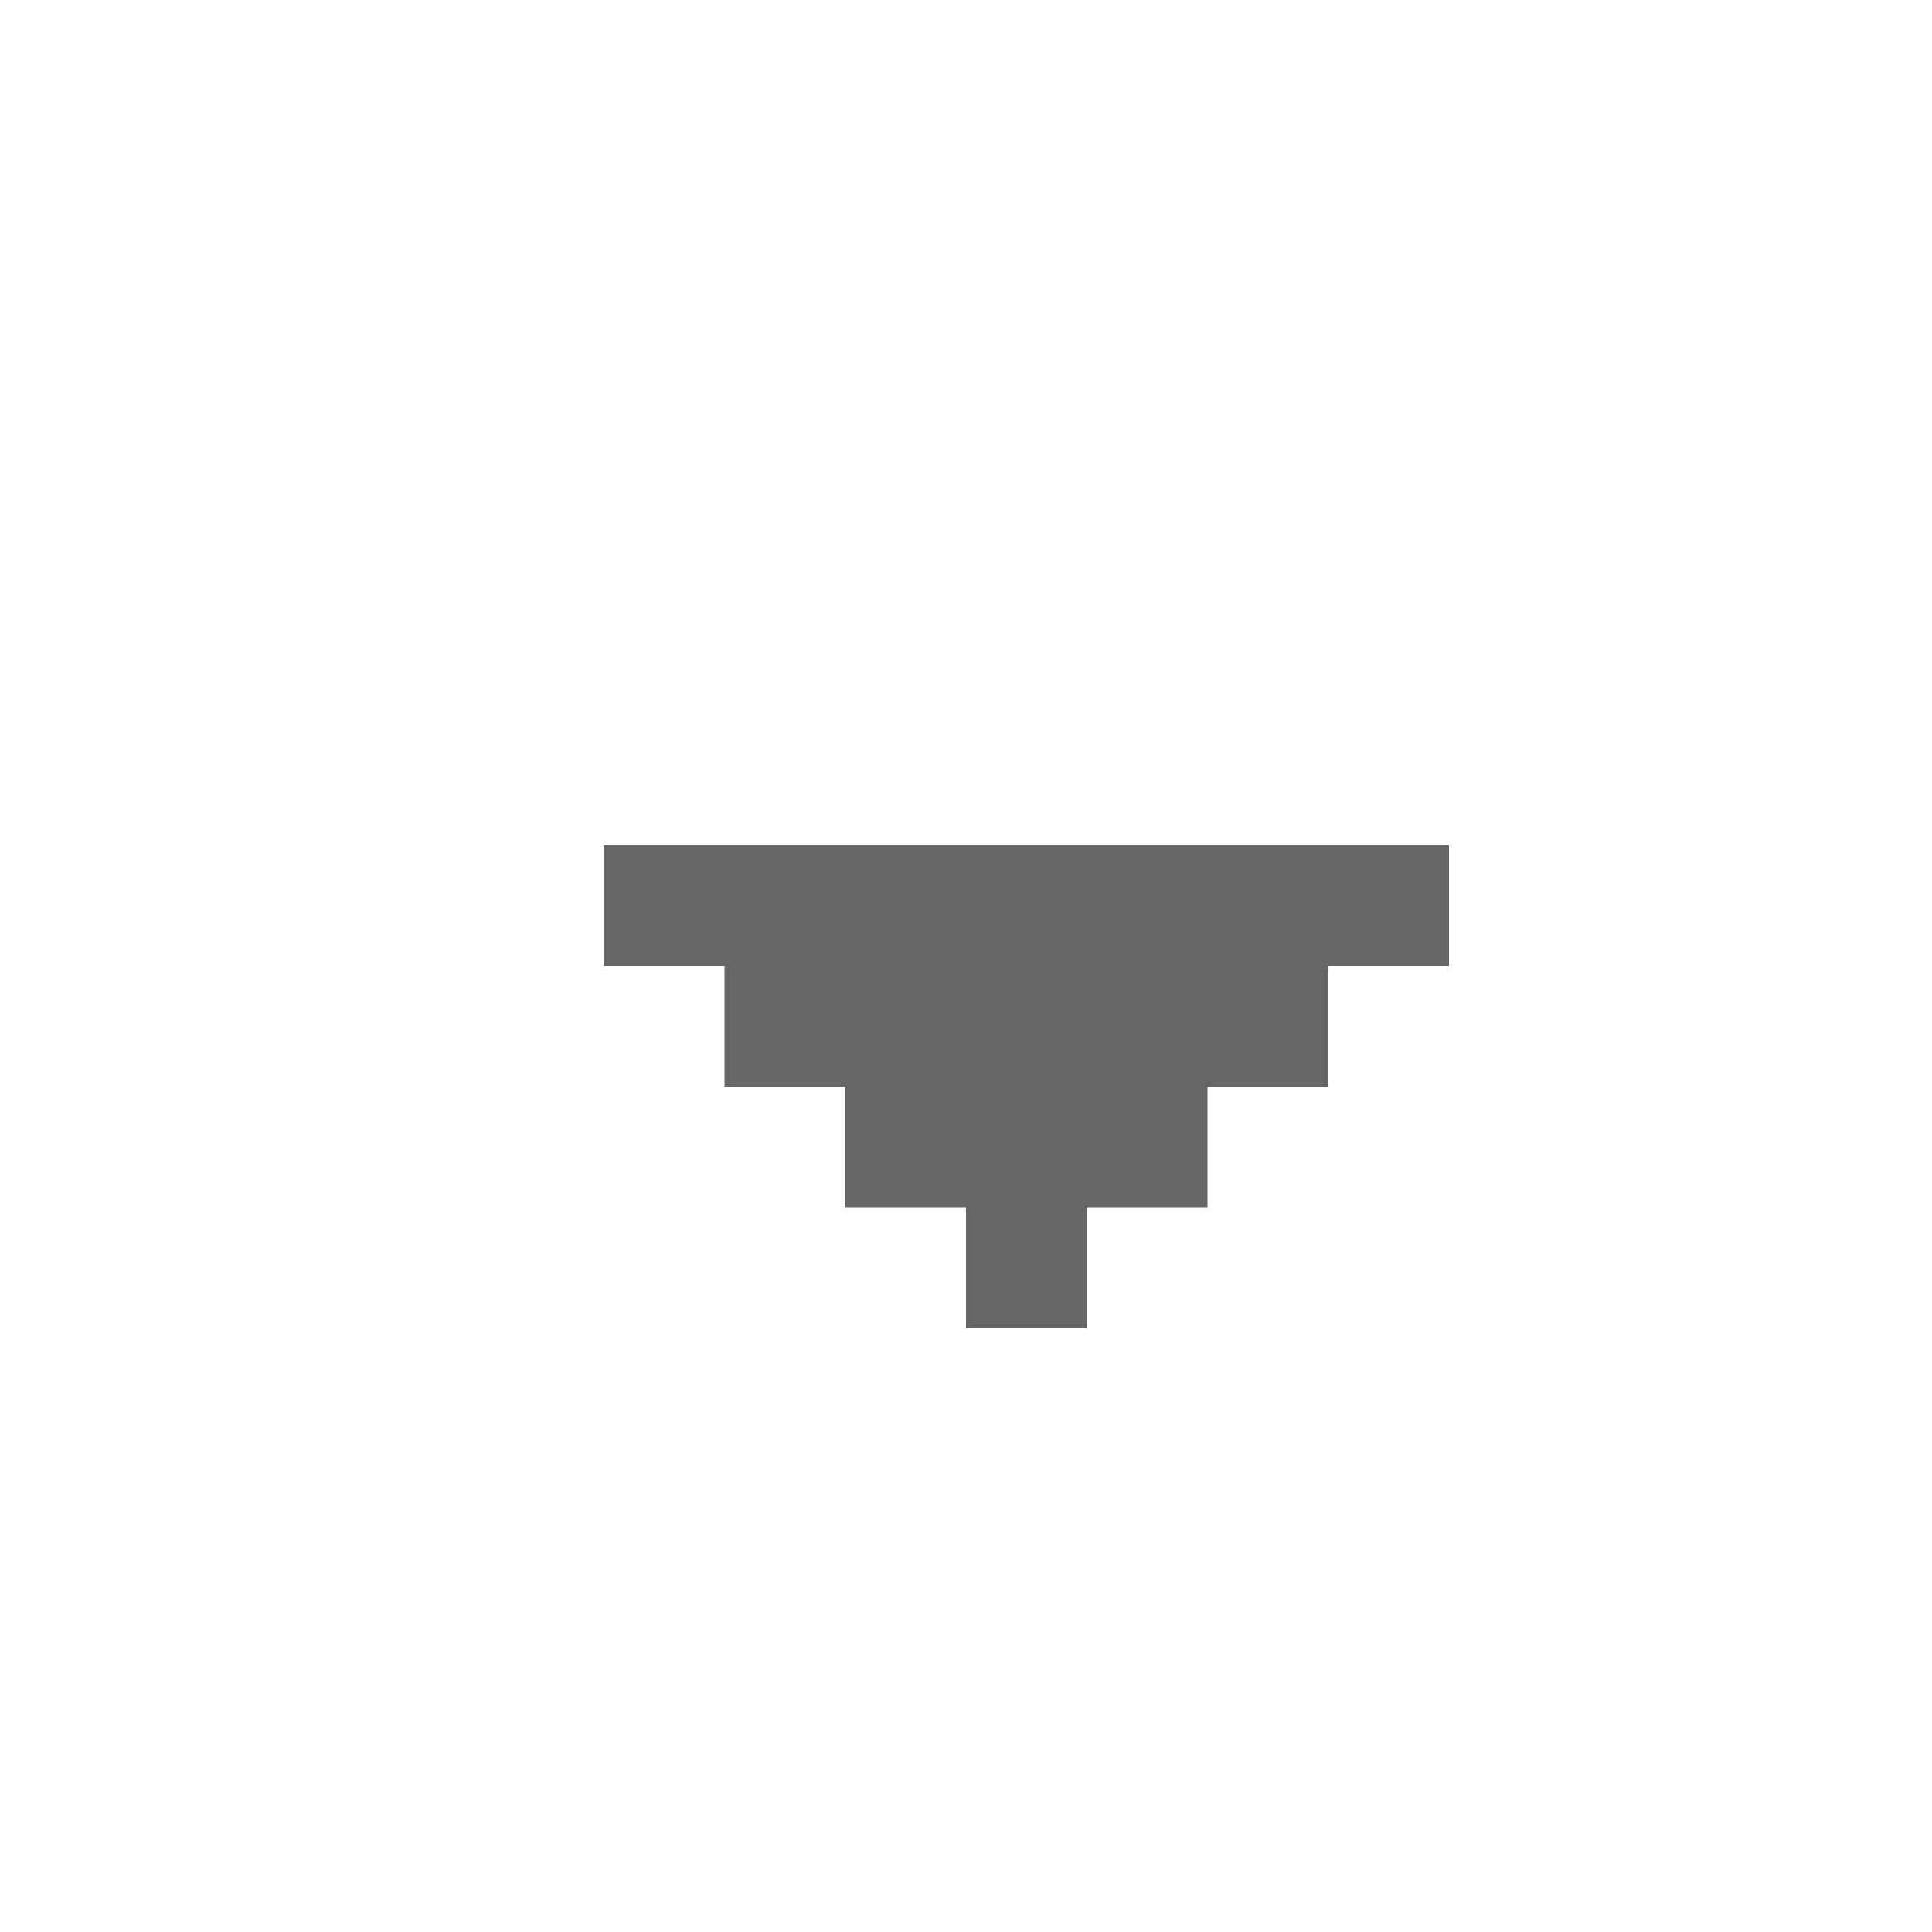
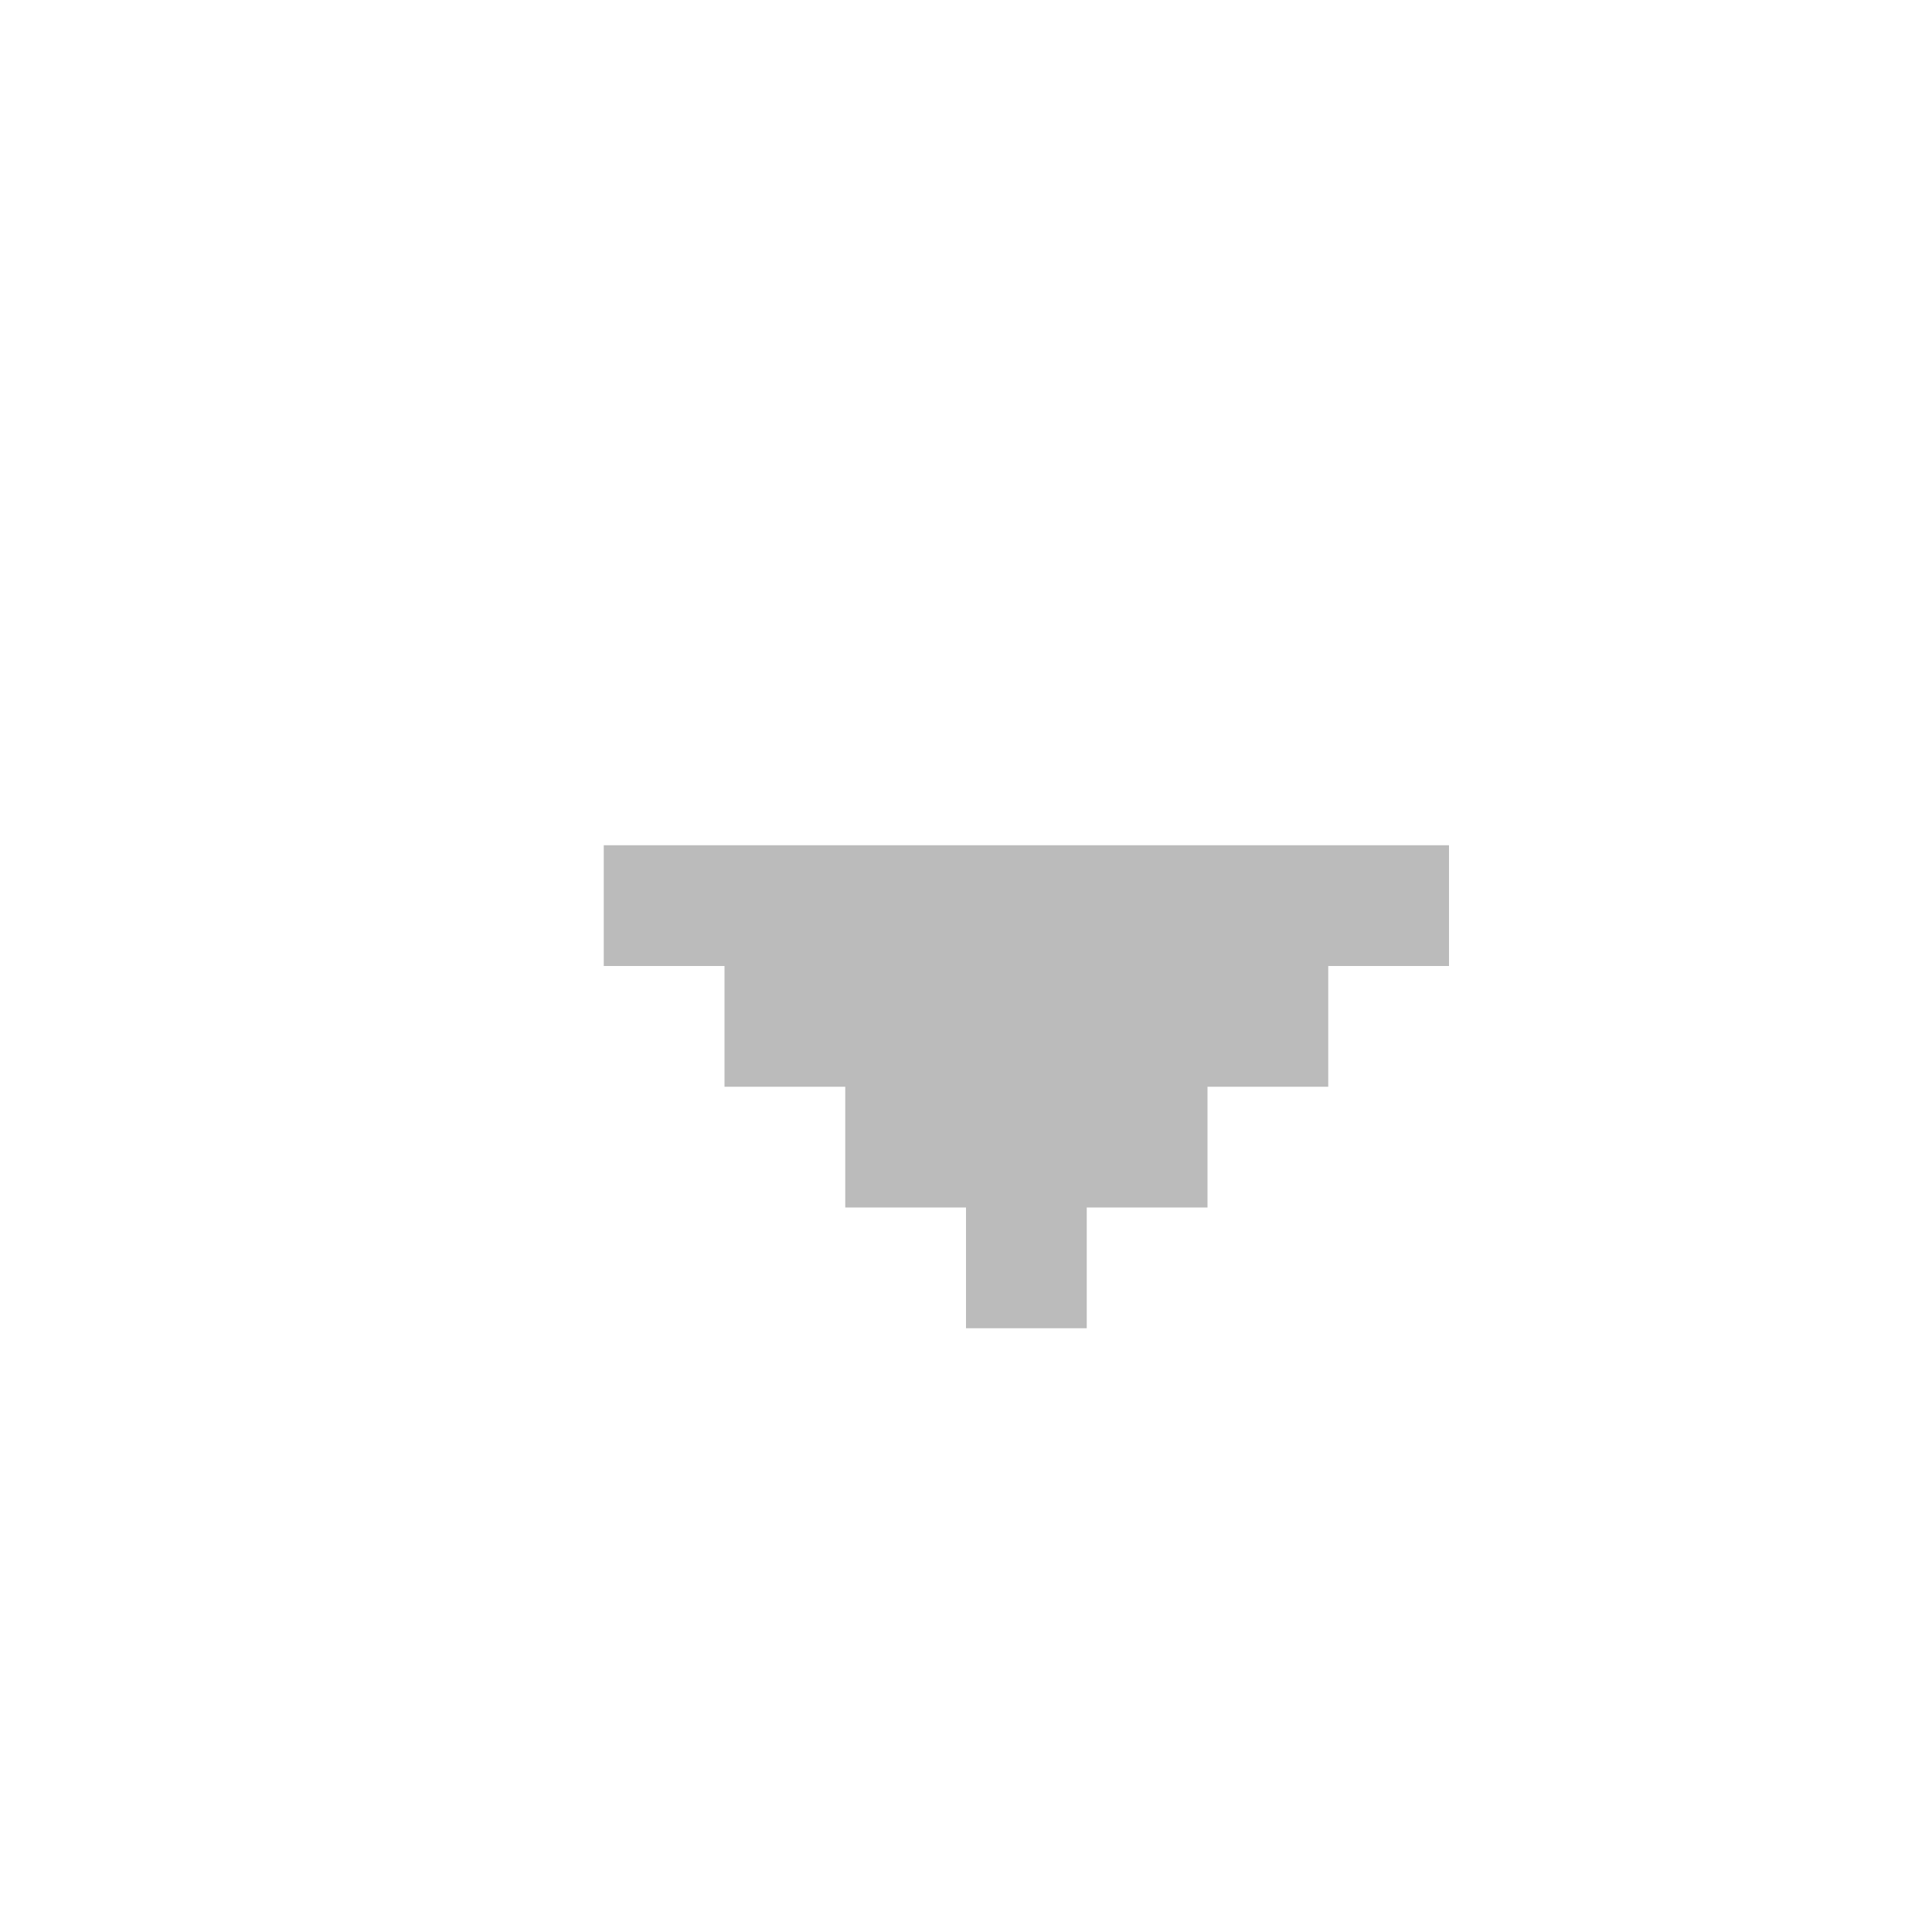
- <svg xmlns="http://www.w3.org/2000/svg" version="1.1" id="Layer_1" x="0px" y="0px" width="16px" height="16px" viewBox="0 0 16 16" enable-background="new 0 0 16 16" xml:space="preserve">
-   <polygon id="iconSelectCaretDown" fill="#666666" points="5,7 12,7 12,8 11,8 11,9 10,9 10,10 9,10 9,11 8,11 8,10 7,10 7,9 6,9   6,8 5,8 " />
+ <svg xmlns="http://www.w3.org/2000/svg" version="1.1" id="Layer_1" x="0px" y="0px" width="16px" height="16px" viewBox="0 0 16 16" style="enable-background:new 0 0 16 16;" xml:space="preserve">
+   <style type="text/css">
+ 	.st0{fill:#BBBBBB;}
+ </style>
+   <polygon id="iconSelectCaretDown" class="st0" points="5,7 12,7 12,8 11,8 11,9 10,9 10,10 9,10 9,11 8,11 8,10 7,10 7,9 6,9 6,8   5,8 " />
</svg>
